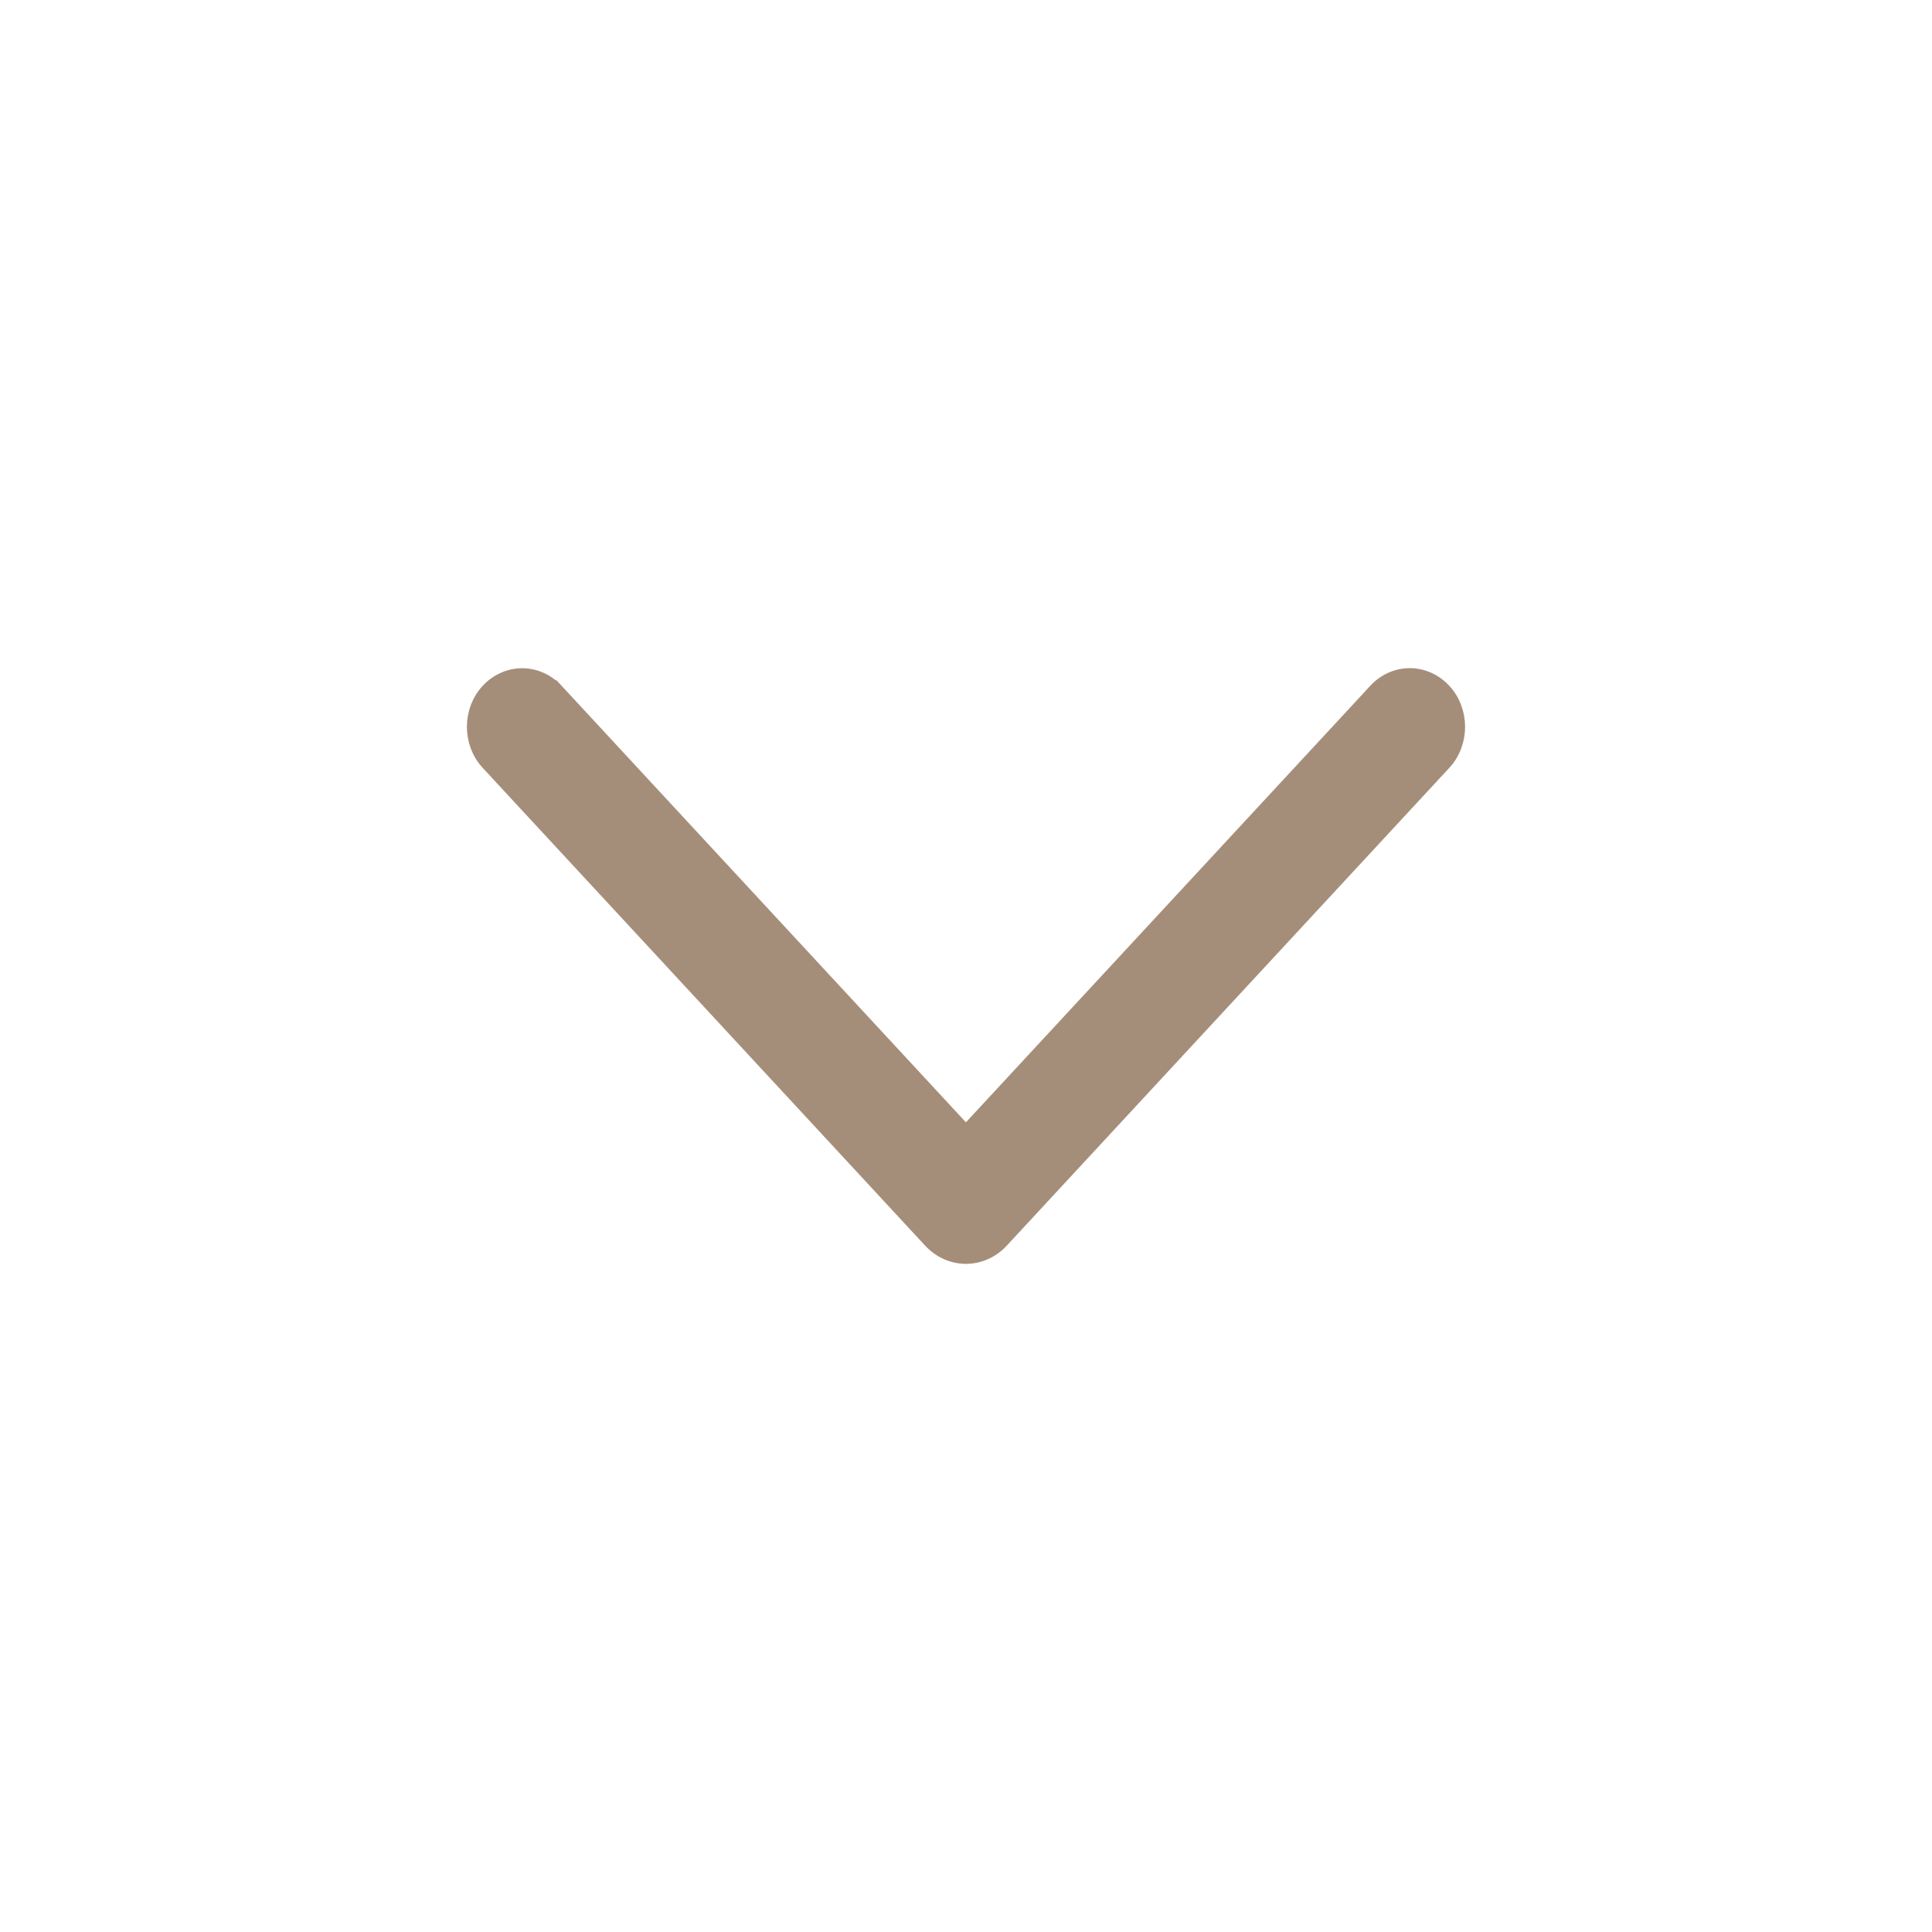
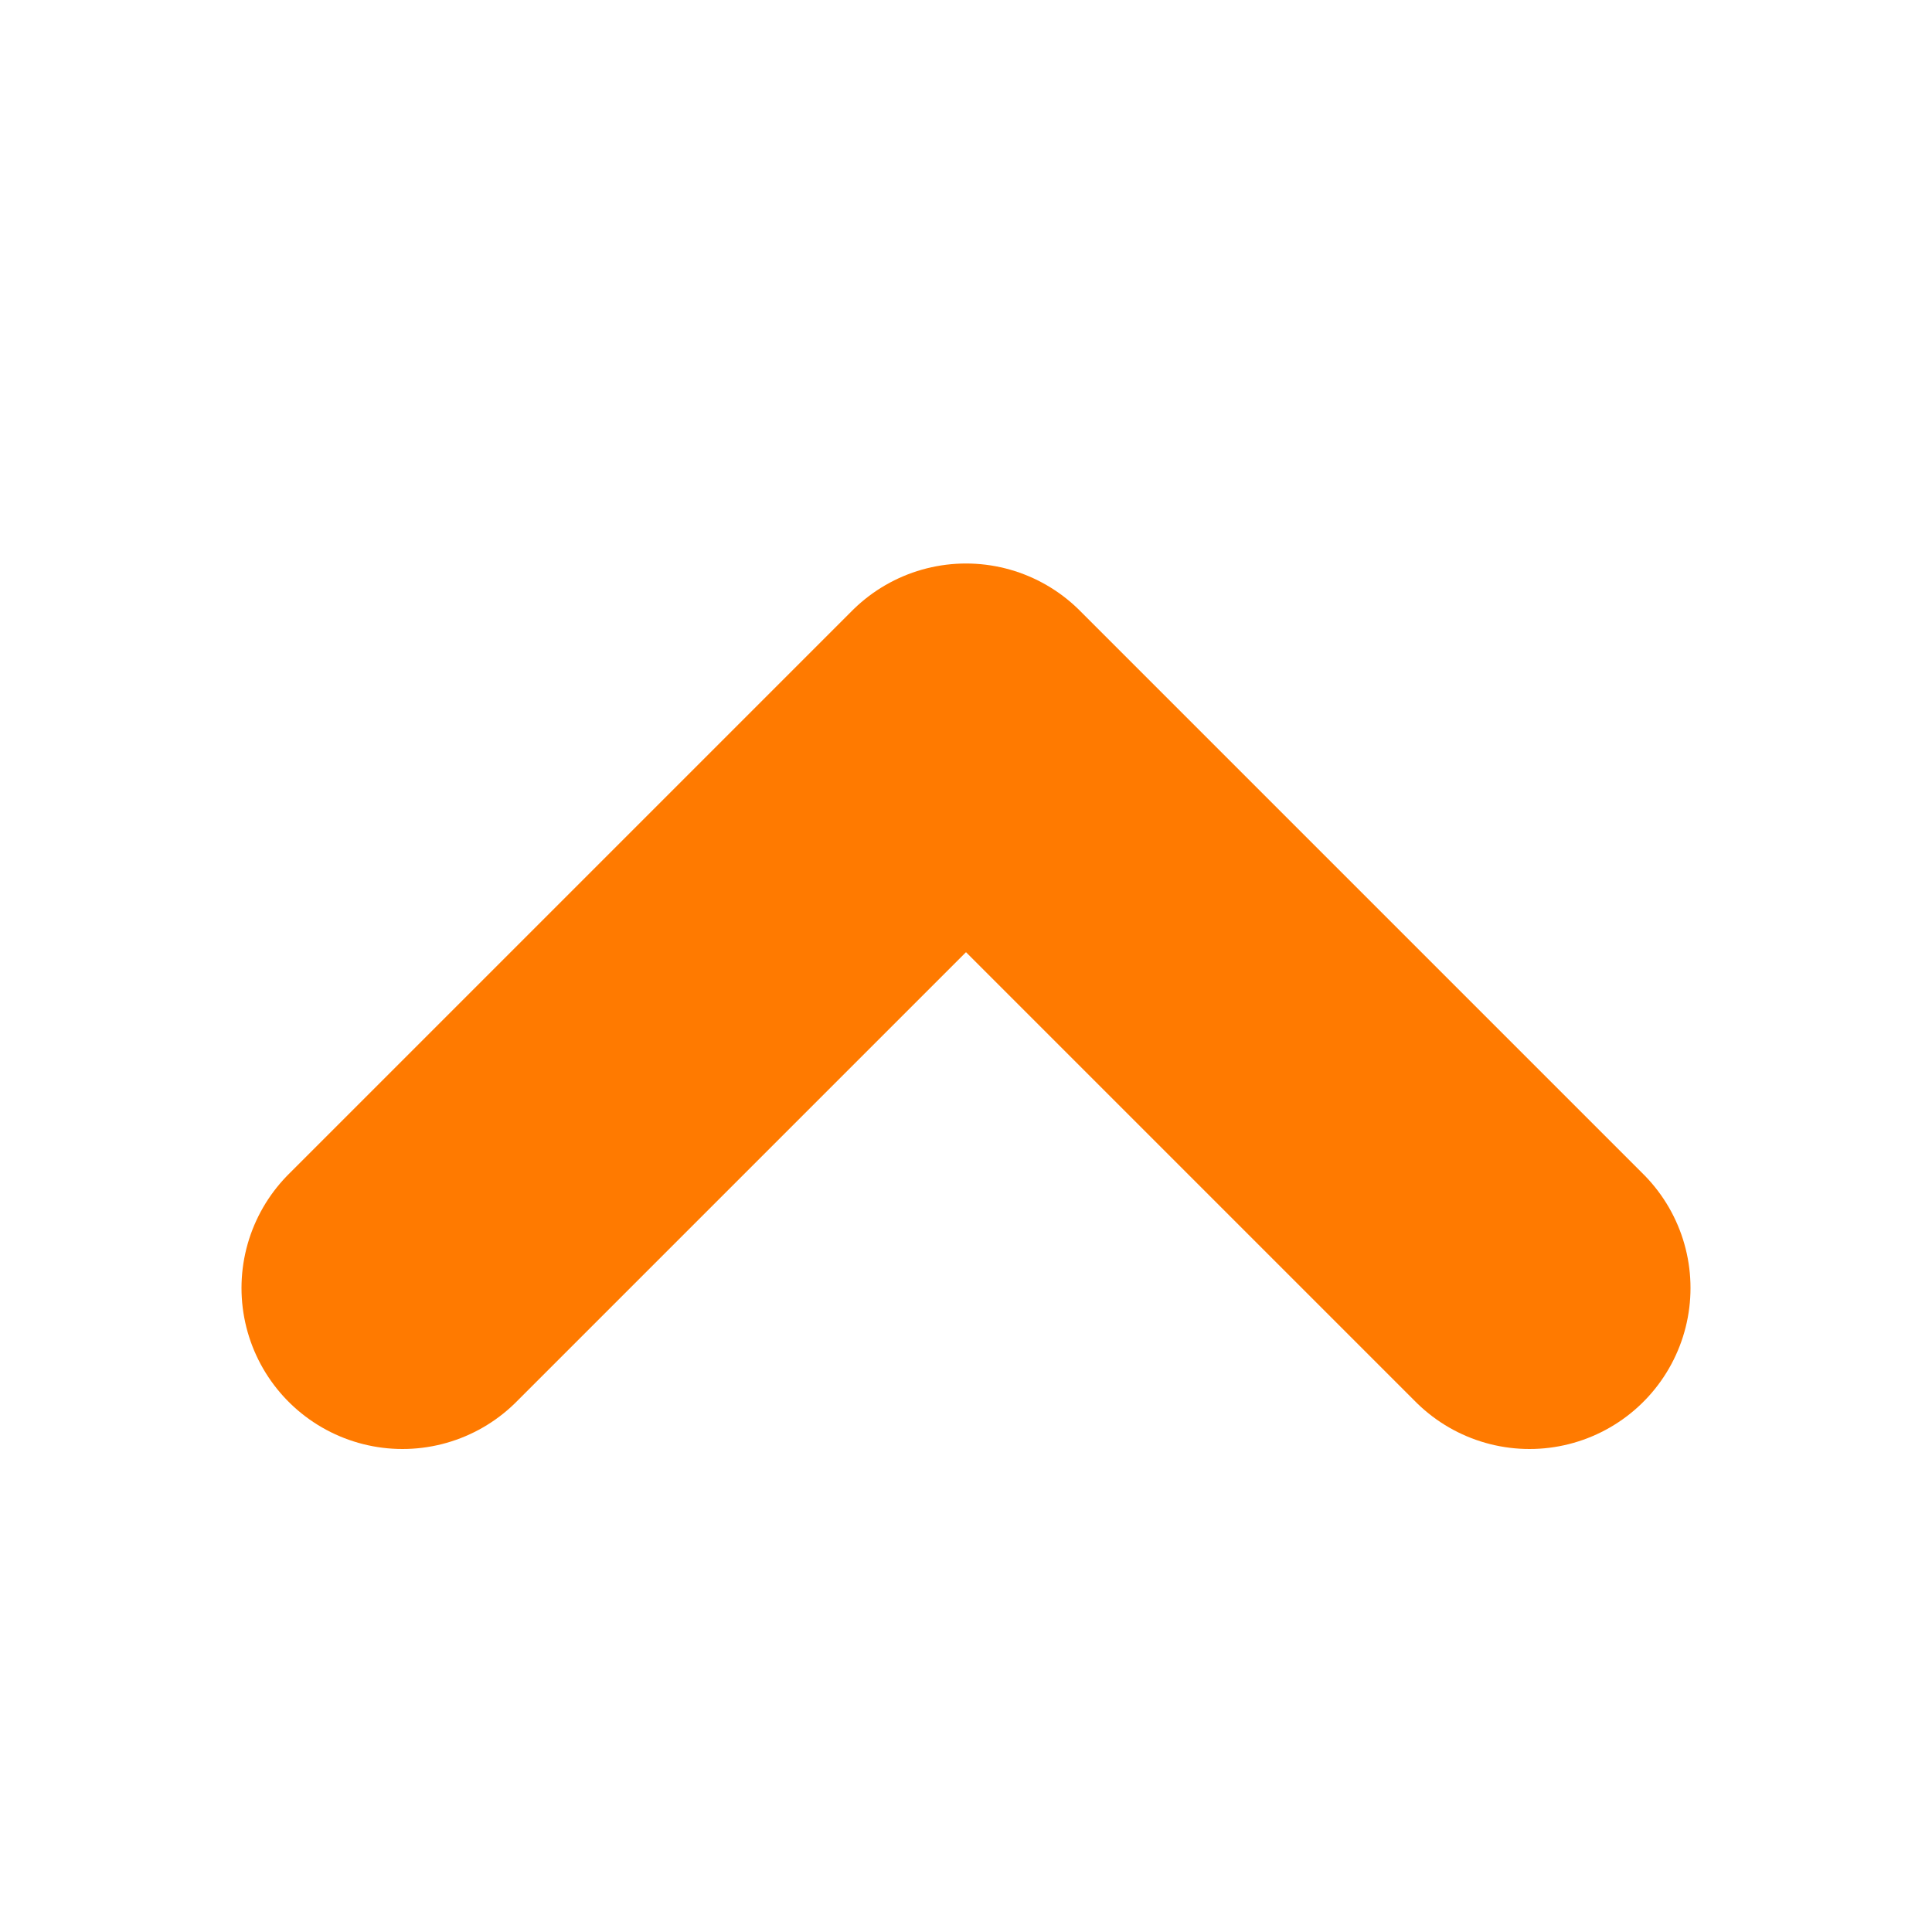
- <svg xmlns="http://www.w3.org/2000/svg" width="24" height="24" viewBox="0 0 24 24" fill="none">
-   <path d="M6.068 8.589L6.068 8.589C6.014 8.647 5.972 8.716 5.943 8.792C5.915 8.867 5.9 8.948 5.9 9.029C5.9 9.11 5.915 9.191 5.943 9.266C5.972 9.342 6.014 9.411 6.068 9.469L6.068 9.469L11.565 15.405L11.565 15.405C11.68 15.529 11.835 15.6 11.999 15.6C12.164 15.6 12.319 15.529 12.434 15.405L12.434 15.405L17.931 9.47C17.985 9.412 18.028 9.343 18.056 9.267C18.085 9.192 18.1 9.111 18.1 9.029C18.1 8.948 18.085 8.867 18.056 8.791C18.028 8.715 17.985 8.646 17.931 8.588C17.821 8.469 17.671 8.4 17.512 8.4C17.354 8.4 17.204 8.469 17.094 8.588L17.067 8.617V8.618L11.999 14.089L6.905 8.589L6.832 8.657L6.905 8.589L6.905 8.589C6.795 8.47 6.645 8.401 6.487 8.401C6.328 8.401 6.178 8.47 6.068 8.589Z" fill="#A58E79" stroke="#A58E79" stroke-width="0.2" />
+ <svg xmlns="http://www.w3.org/2000/svg" width="12" height="12" viewBox="0 0 12 12" fill="none">
+   <path d="M2.5 8L6 4.5L9.5 8" stroke="#FF7A00" stroke-width="2" stroke-linecap="round" stroke-linejoin="round" />
</svg>
